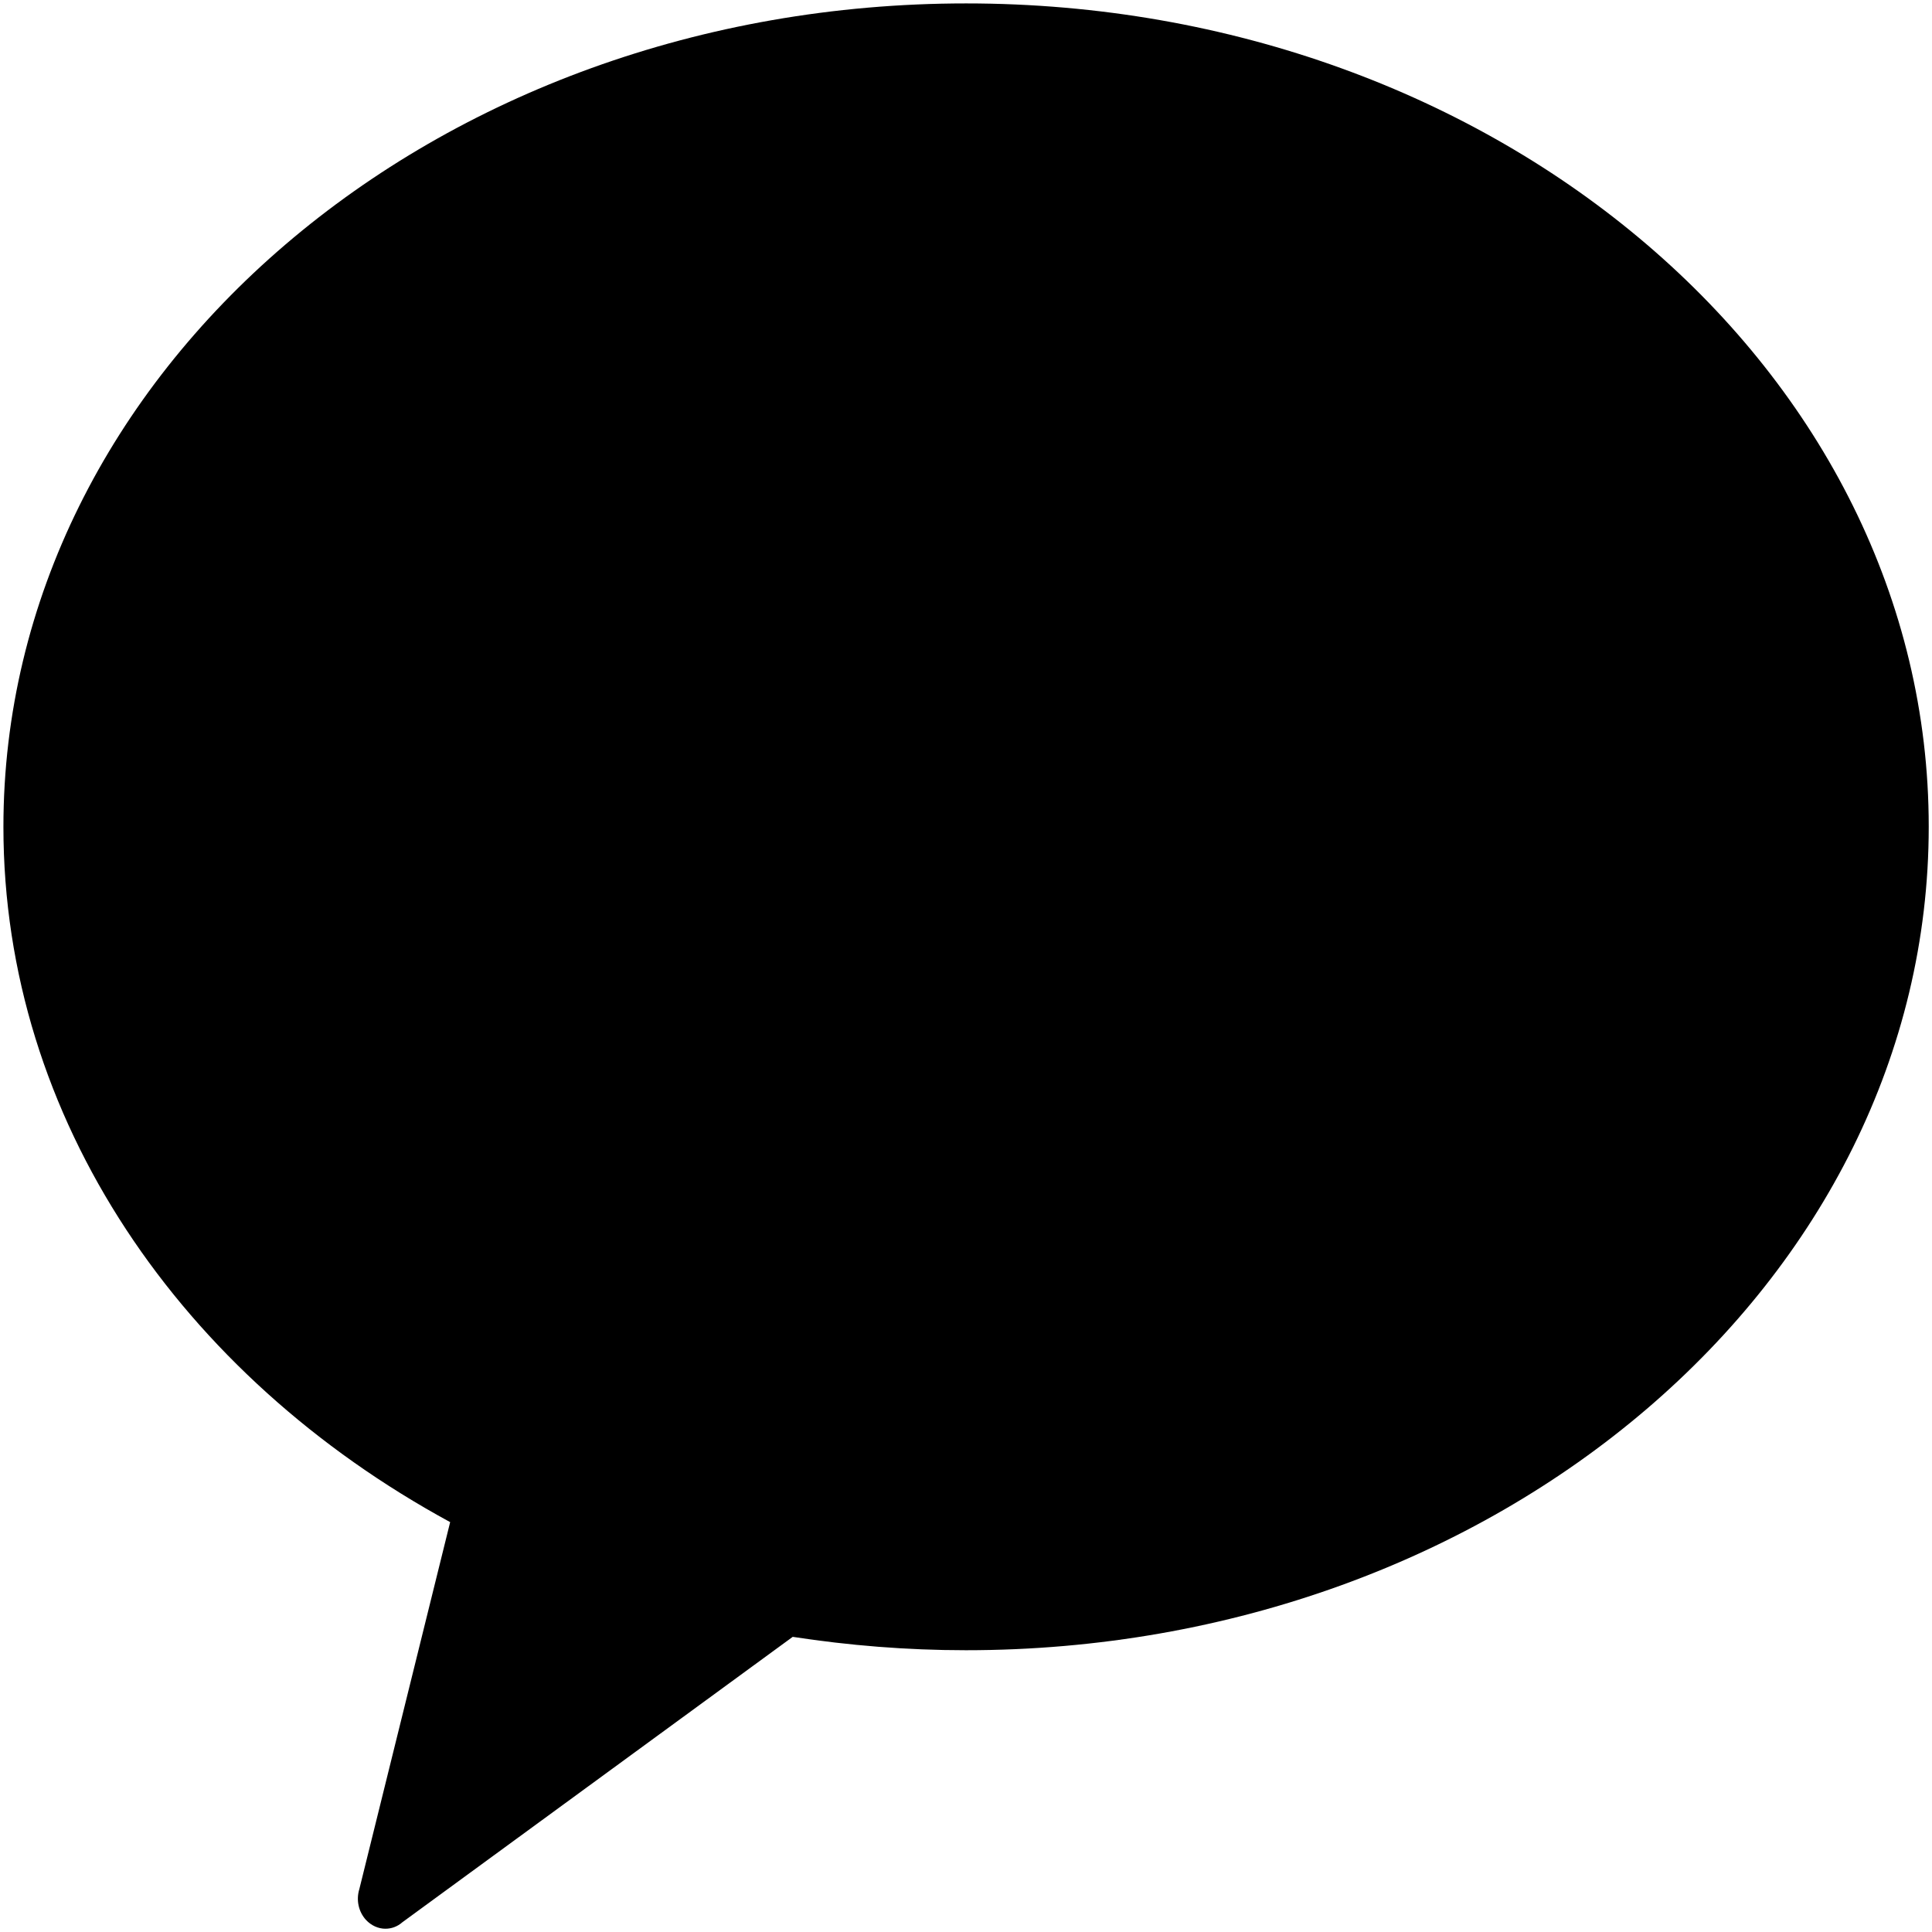
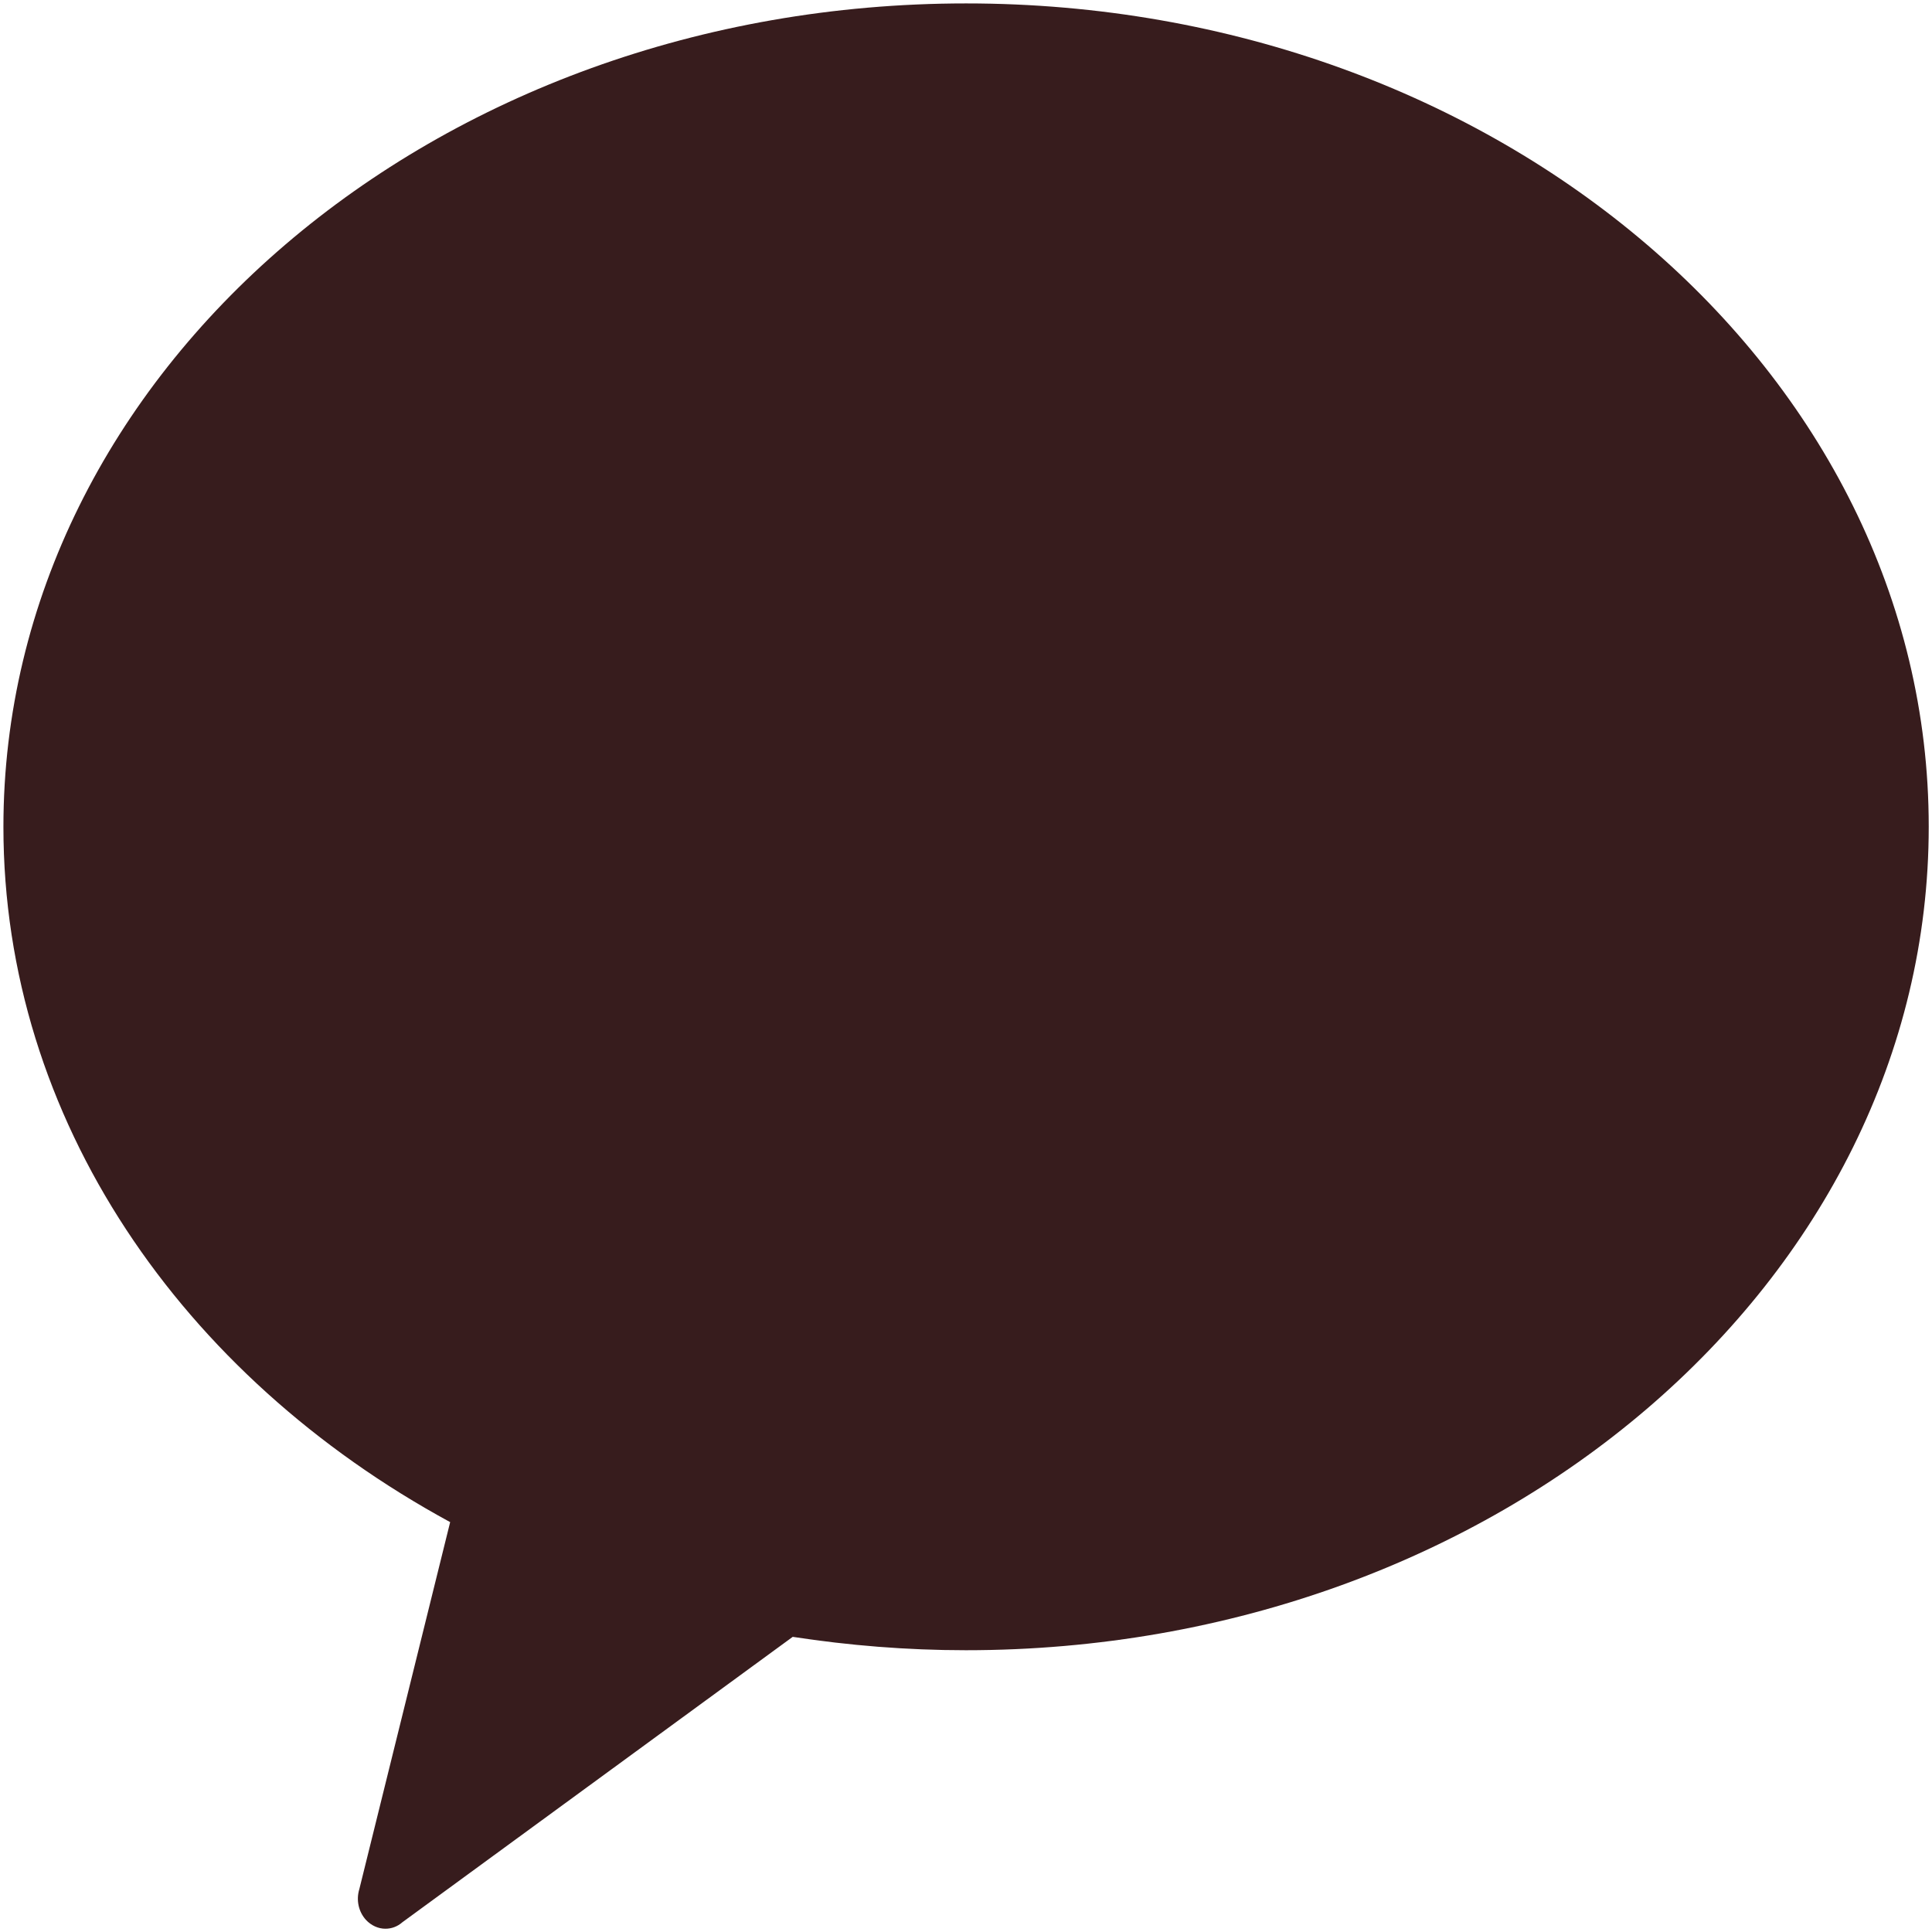
<svg xmlns="http://www.w3.org/2000/svg" viewBox="61.5 16.5 13 13">
-   <path d="M68.001 16.523C64.422 16.523 61.523 19.004 61.523 22.064C61.523 24.031 62.722 25.76 64.529 26.742L63.918 29.211C63.895 29.285 63.913 29.364 63.962 29.418C63.998 29.457 64.046 29.478 64.093 29.478C64.134 29.478 64.174 29.464 64.208 29.434L66.834 27.514C67.212 27.572 67.601 27.604 67.999 27.604C71.577 27.604 74.478 25.123 74.478 22.062C74.478 19.002 71.578 16.523 68.001 16.523Z" fill="#000000" />
+   <path d="M68.001 16.523C64.422 16.523 61.523 19.004 61.523 22.064C61.523 24.031 62.722 25.76 64.529 26.742L63.918 29.211C63.895 29.285 63.913 29.364 63.962 29.418C63.998 29.457 64.046 29.478 64.093 29.478C64.134 29.478 64.174 29.464 64.208 29.434L66.834 27.514C67.212 27.572 67.601 27.604 67.999 27.604C71.577 27.604 74.478 25.123 74.478 22.062C74.478 19.002 71.578 16.523 68.001 16.523Z" fill="#371C1D" />
</svg>
